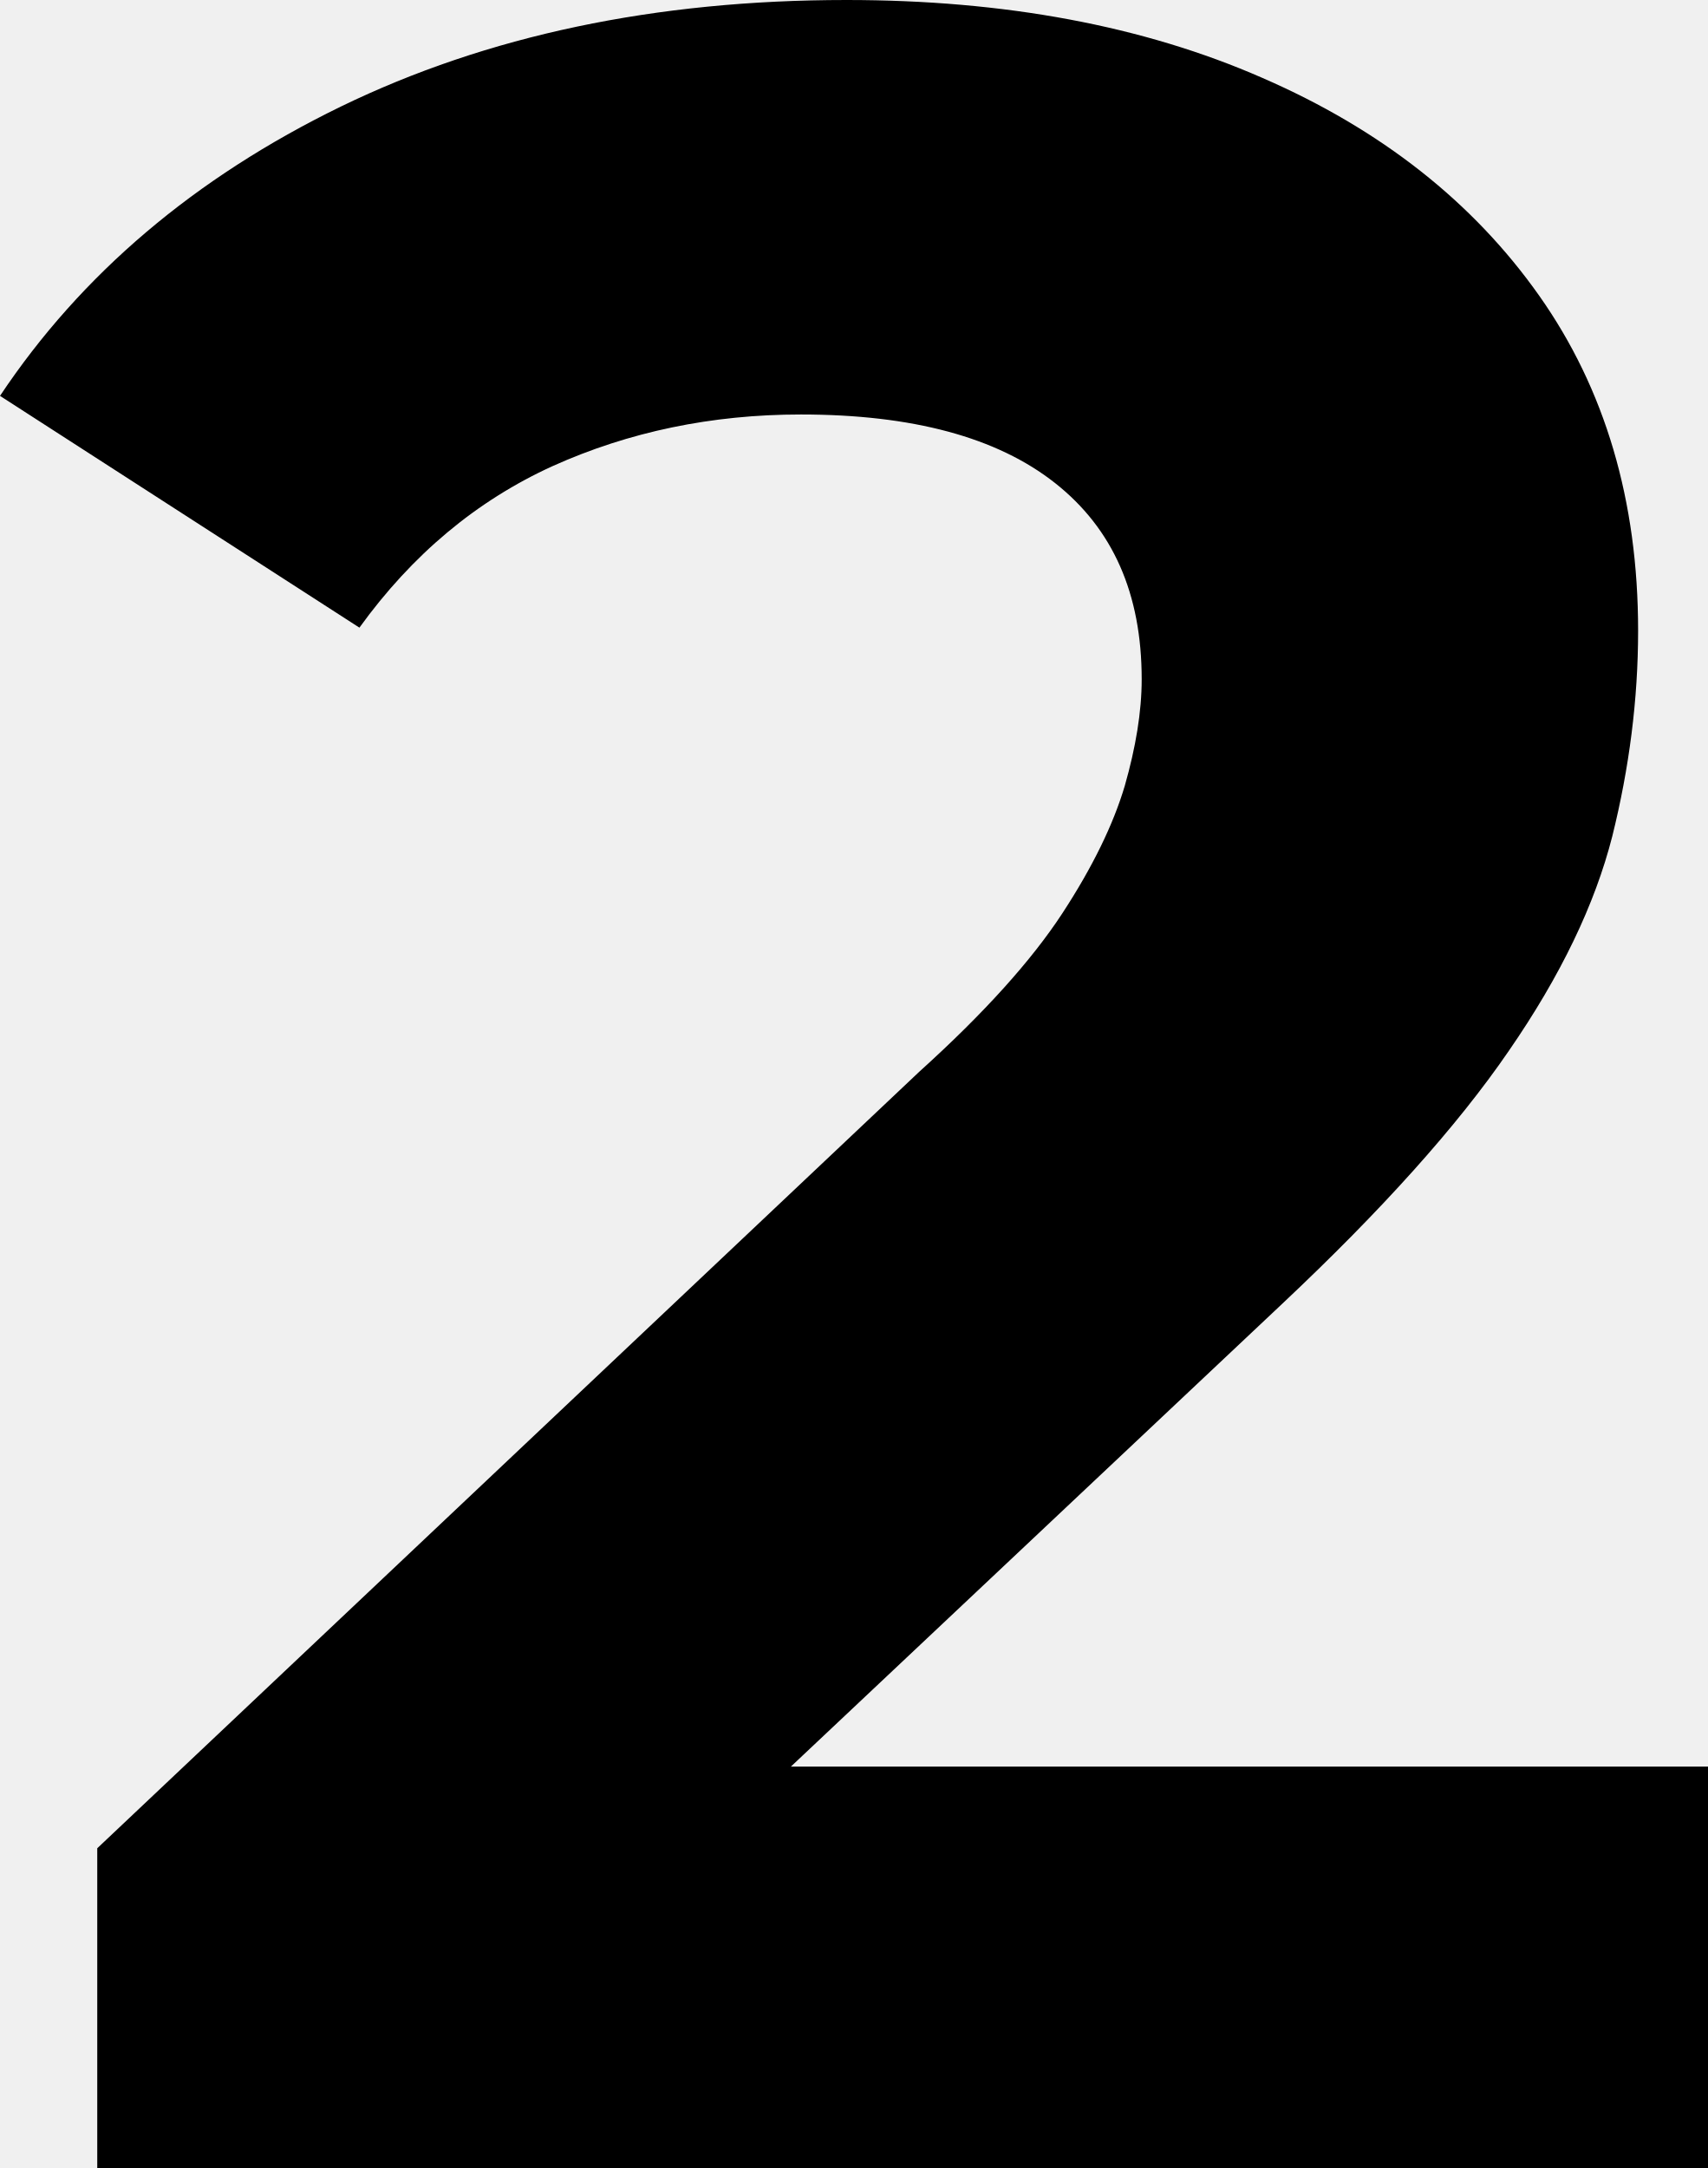
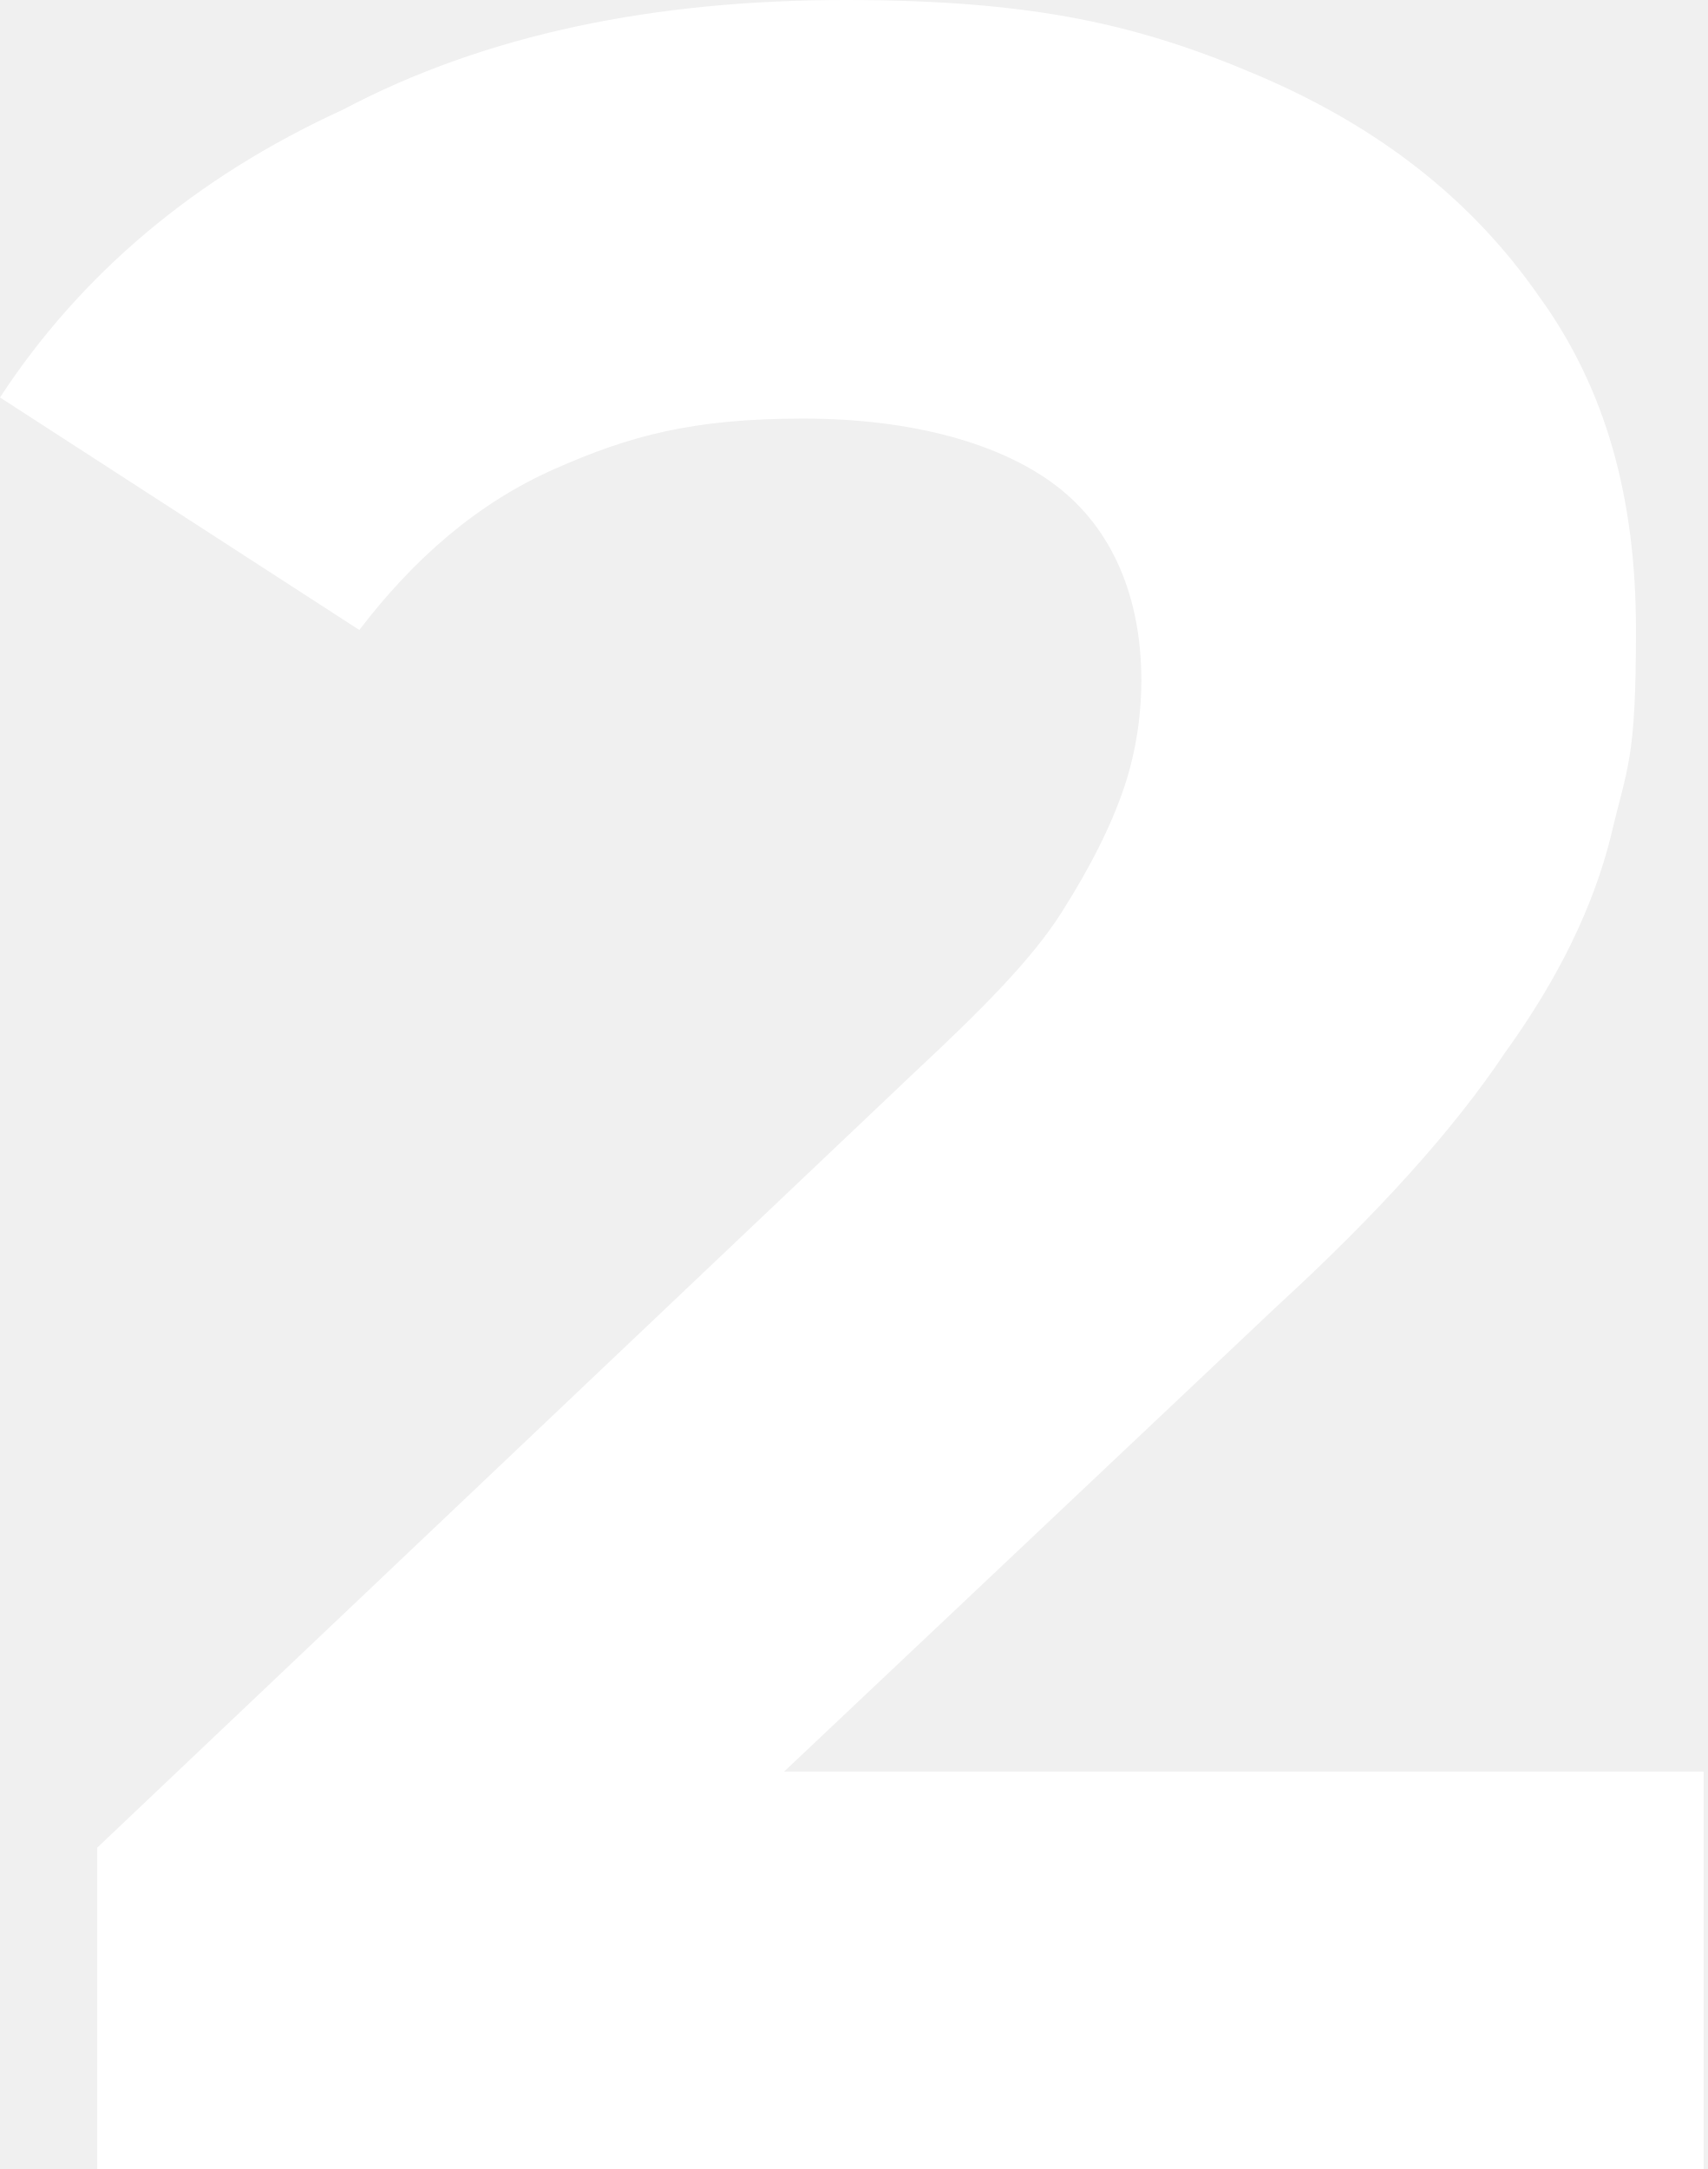
- <svg xmlns="http://www.w3.org/2000/svg" id="Livello_2" viewBox="0 0 40.39 51.26">
+ <svg xmlns="http://www.w3.org/2000/svg" id="Livello_2" version="1.1" viewBox="0 0 40.4 51.3">
+   <defs>
+     <style>
+       .st0 {
+         fill: #fff;
+       }
+     </style>
+   </defs>
  <g id="Livello_1-2">
-     <path d="M2.3,51.26v-7.56l19.44-18.36c1.54-1.39,2.66-2.64,3.38-3.74.72-1.1,1.21-2.11,1.48-3.02.26-.91.4-1.75.4-2.52,0-2.02-.68-3.56-2.05-4.64s-3.37-1.62-6.01-1.62c-2.11,0-4.07.41-5.87,1.22-1.8.82-3.32,2.09-4.57,3.82L0,9.36c1.92-2.88,4.61-5.16,8.06-6.84C11.52.84,15.5,0,20.02,0c3.74,0,7.02.61,9.83,1.84,2.81,1.22,4.99,2.94,6.55,5.15,1.56,2.21,2.34,4.85,2.34,7.92,0,1.63-.21,3.25-.61,4.86-.41,1.61-1.22,3.3-2.45,5.08-1.22,1.78-3.01,3.77-5.36,5.98l-16.13,15.19-2.23-4.25h28.44v9.5H2.3Z" />
+     <path class="st0" d="M2.3,51.3v-7.6l19.4-18.4c1.5-1.4,2.7-2.6,3.4-3.7s1.2-2.1,1.5-3c.3-.9.4-1.8.4-2.5,0-2-.7-3.6-2-4.6s-3.4-1.6-6-1.6-4.1.4-5.9,1.2c-1.8.8-3.3,2.1-4.6,3.8L0,9.4c1.9-2.9,4.6-5.2,8.1-6.8C11.5.8,15.5,0,20,0s7,.6,9.8,1.8c2.8,1.2,5,2.9,6.6,5.2,1.6,2.2,2.3,4.8,2.3,7.9s-.2,3.2-.6,4.9c-.4,1.6-1.2,3.3-2.5,5.1-1.2,1.8-3,3.8-5.4,6l-16.1,15.2-2.2-4.2h28.4v9.5H2.3Z" />
  </g>
</svg>
